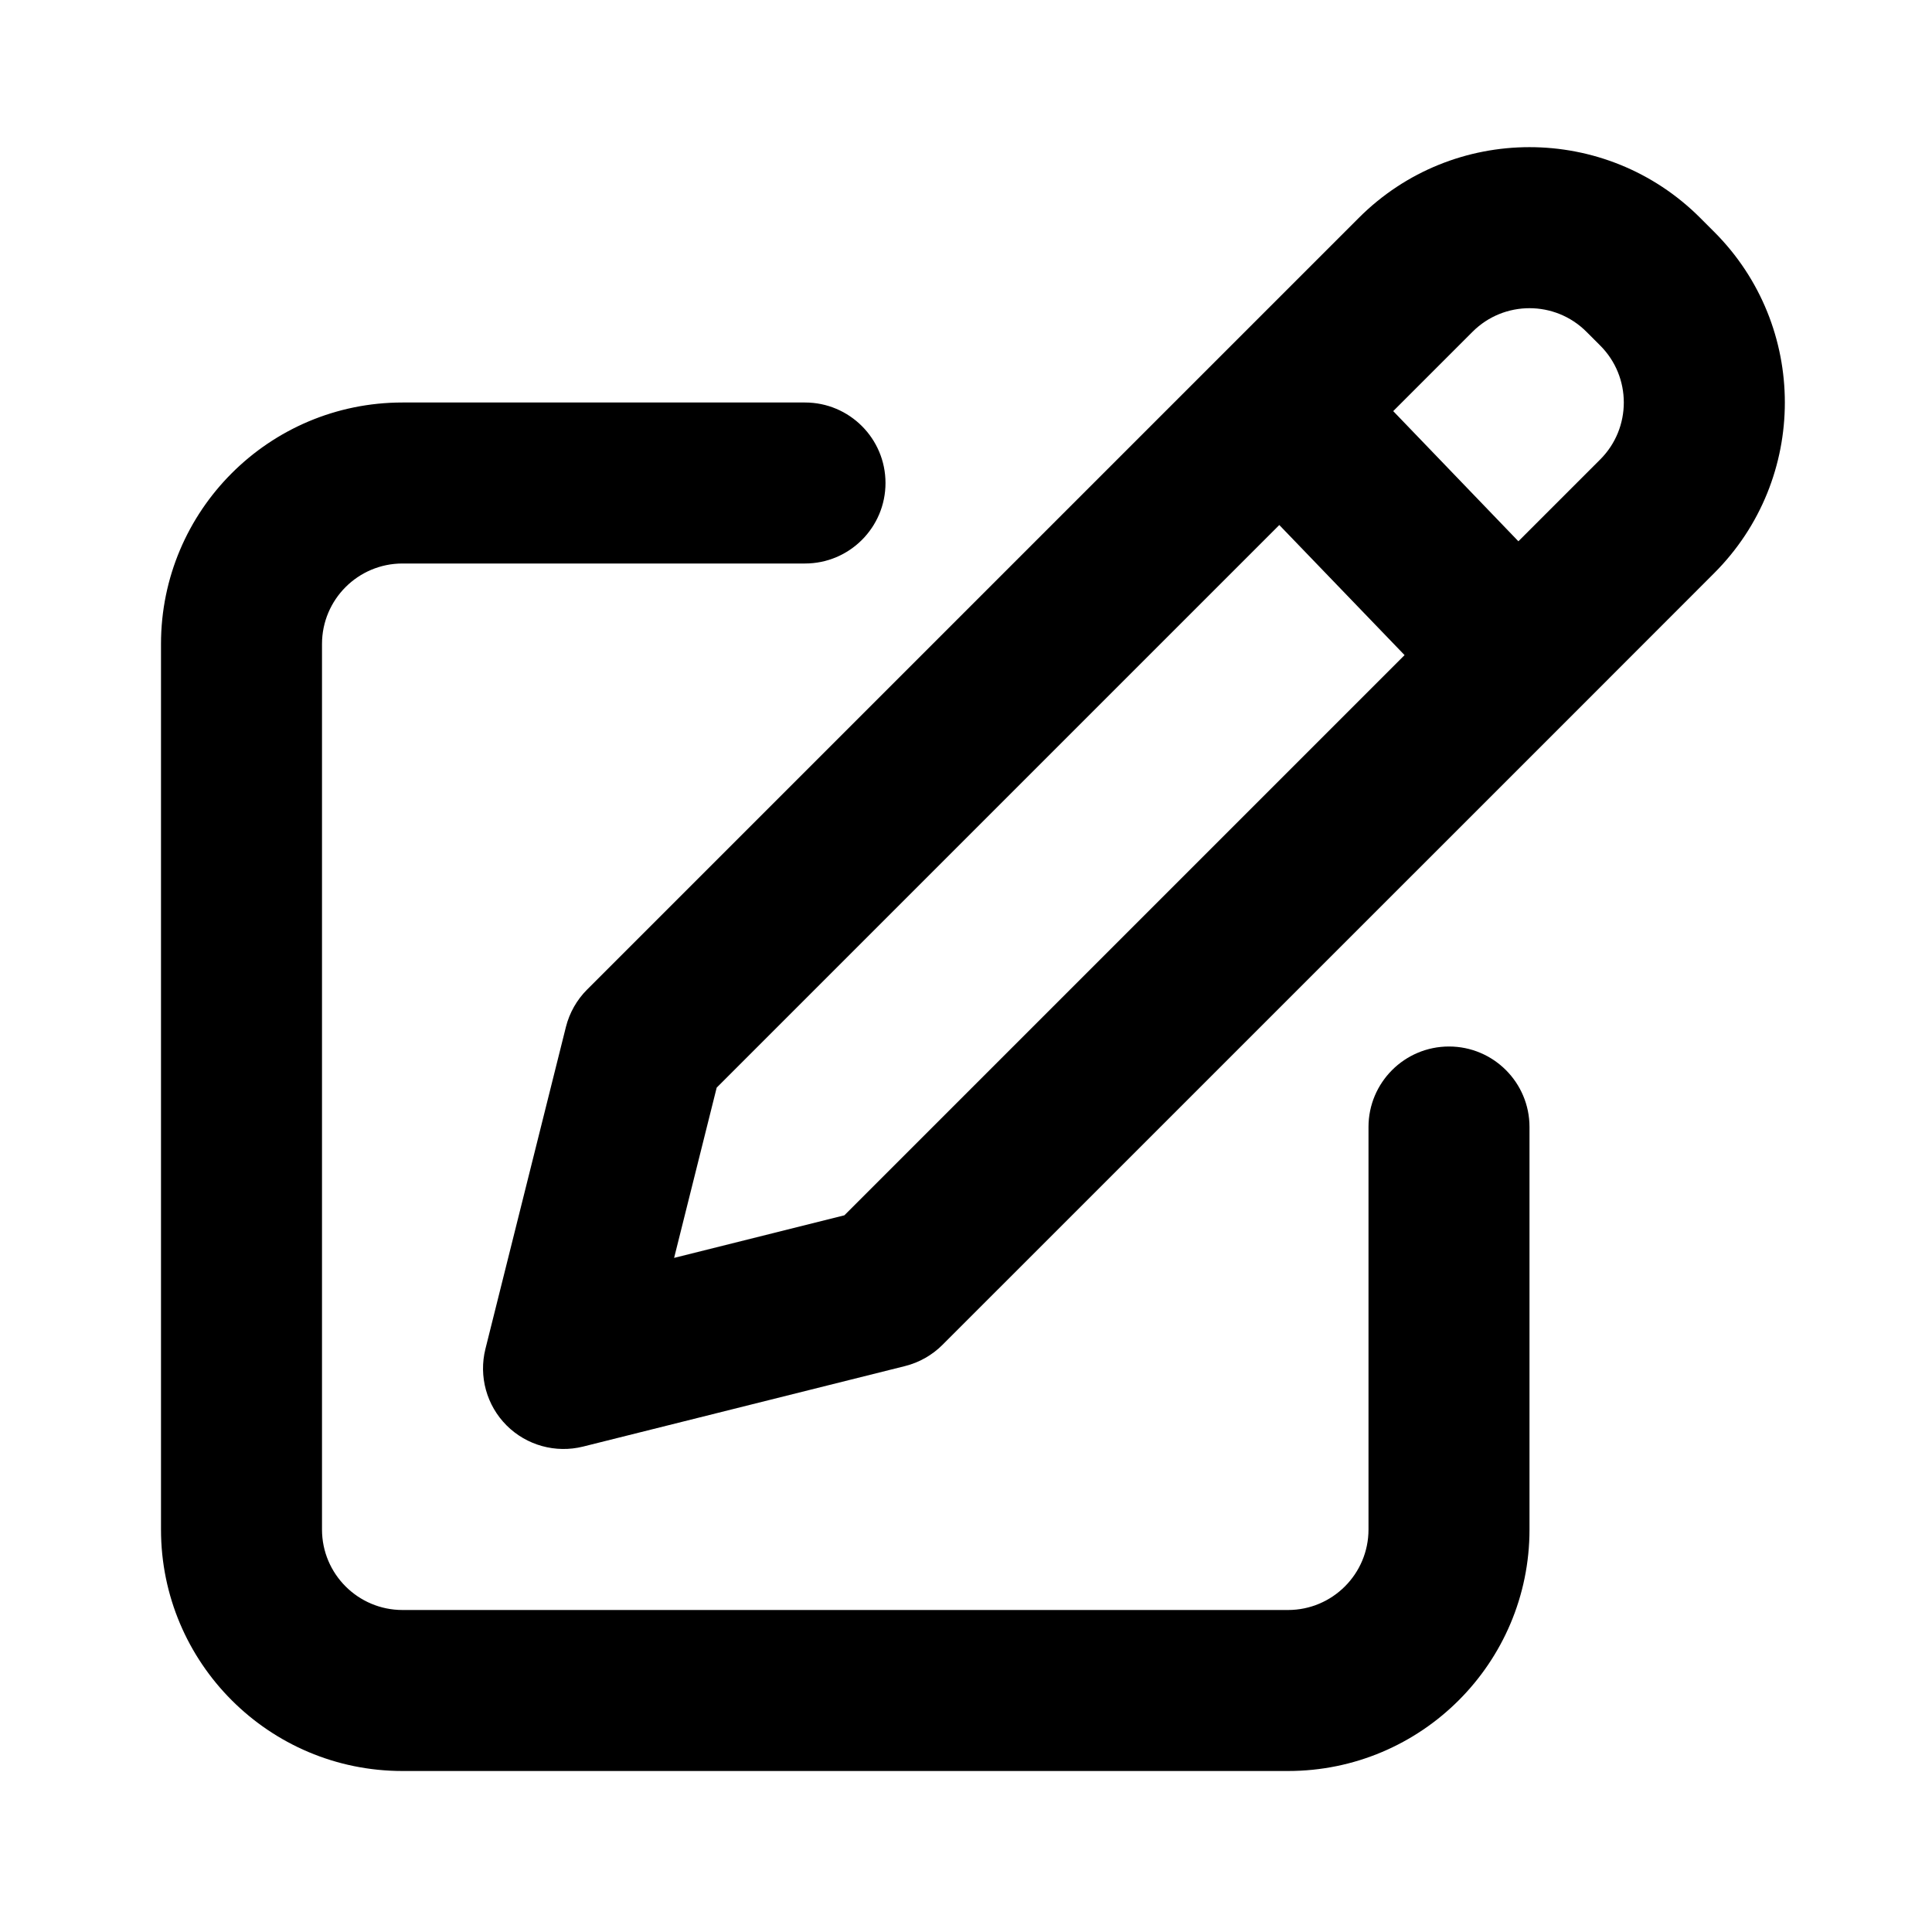
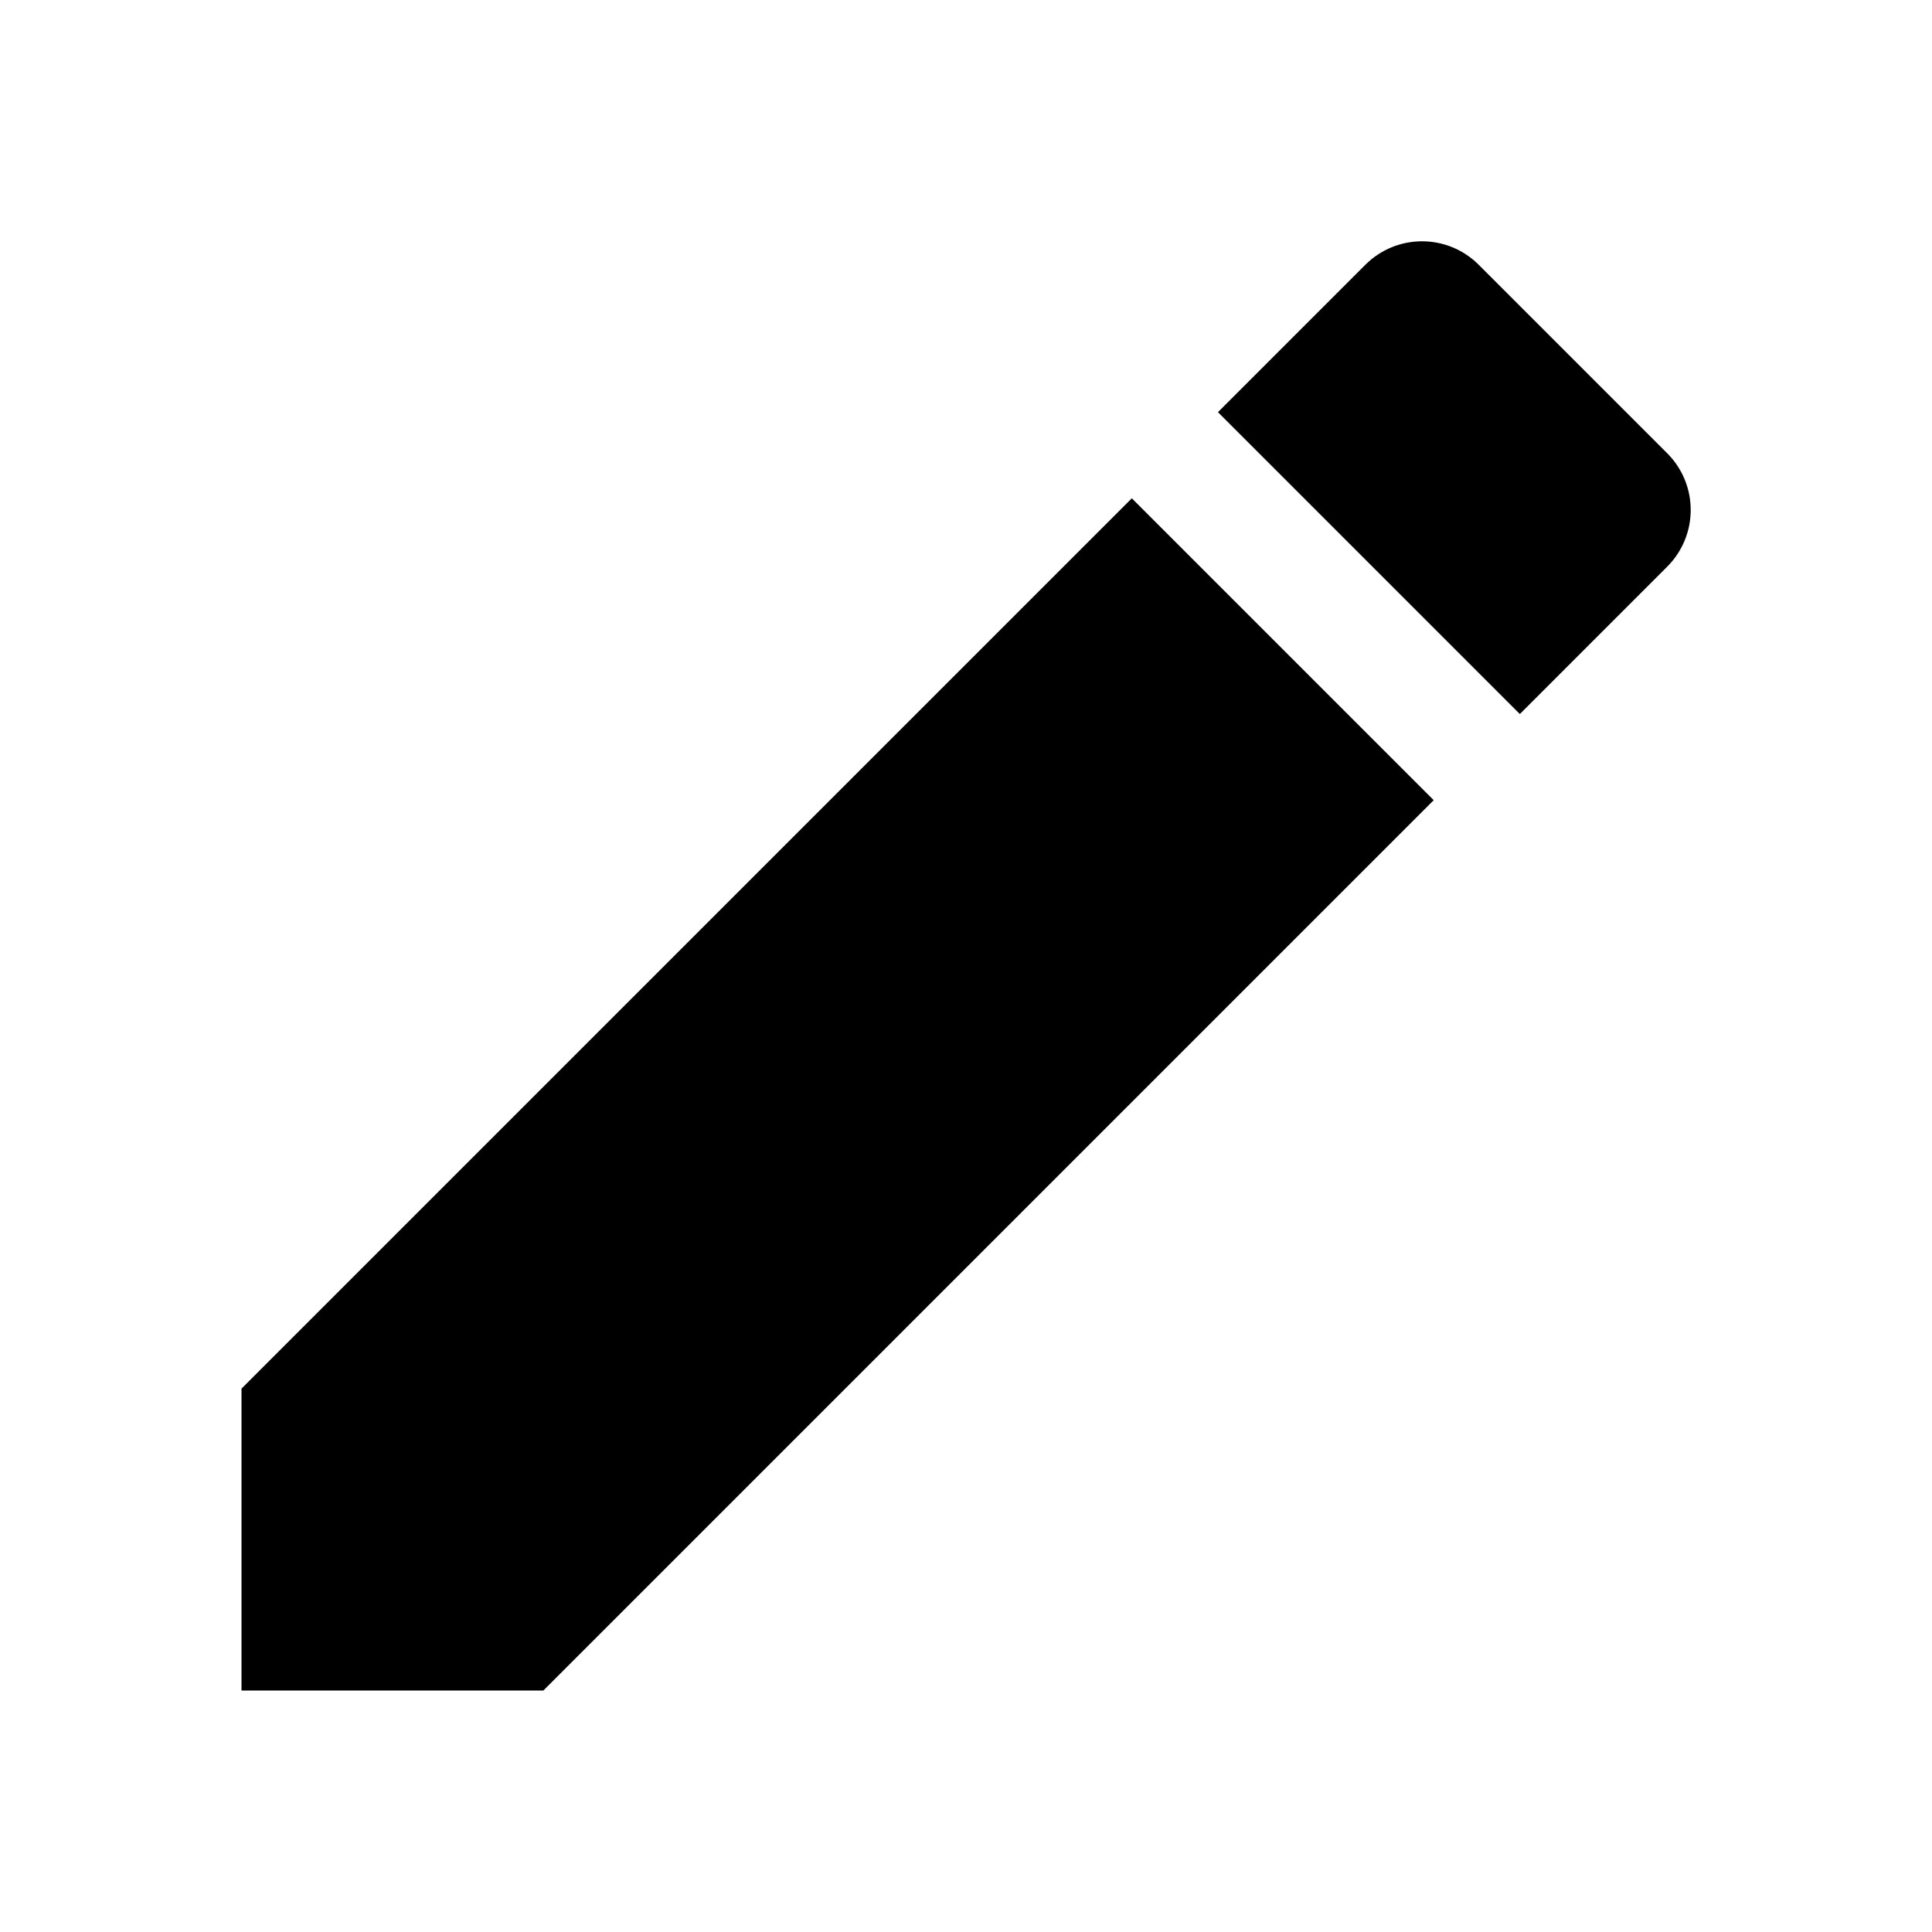
- <svg xmlns="http://www.w3.org/2000/svg" width="800px" height="800px" viewBox="0 0 24 24" fill="none">
-   <path fill-rule="evenodd" clip-rule="evenodd" d="M21.121 2.707C19.95 1.535 18.05 1.535 16.879 2.707L15.199 4.387L7.293 12.293C7.165 12.421 7.074 12.582 7.03 12.757L6.03 16.757C5.945 17.098 6.045 17.459 6.293 17.707C6.541 17.955 6.902 18.055 7.243 17.97L11.242 16.97C11.418 16.926 11.579 16.835 11.707 16.707L19.556 8.859L21.293 7.121C22.465 5.95 22.465 4.05 21.293 2.879L21.121 2.707ZM18.293 4.121C18.683 3.731 19.317 3.731 19.707 4.121L19.879 4.293C20.269 4.683 20.269 5.317 19.879 5.707L18.862 6.724L17.307 5.107L18.293 4.121ZM15.892 6.522L17.448 8.138L10.489 15.097L8.374 15.626L8.903 13.511L15.892 6.522ZM4 8C4 7.448 4.448 7 5 7H10C10.552 7 11 6.552 11 6C11 5.448 10.552 5 10 5H5C3.343 5 2 6.343 2 8V19C2 20.657 3.343 22 5 22H16C17.657 22 19 20.657 19 19V14C19 13.448 18.552 13 18 13C17.448 13 17 13.448 17 14V19C17 19.552 16.552 20 16 20H5C4.448 20 4 19.552 4 19V8Z" fill="#000000" />
+ <svg width="16" height="16" viewBox="0 0 24 24" fill="currentColor">
+   <path d="M3 17.25V21h3.75L17.81 9.94l-3.75-3.75L3 17.25zM20.71 7.04c.39-.39.39-1.02 0-1.41l-2.34-2.34c-.39-.39-1.02-.39-1.41 0l-1.83 1.83 3.75 3.75 1.83-1.83z" />
</svg>
